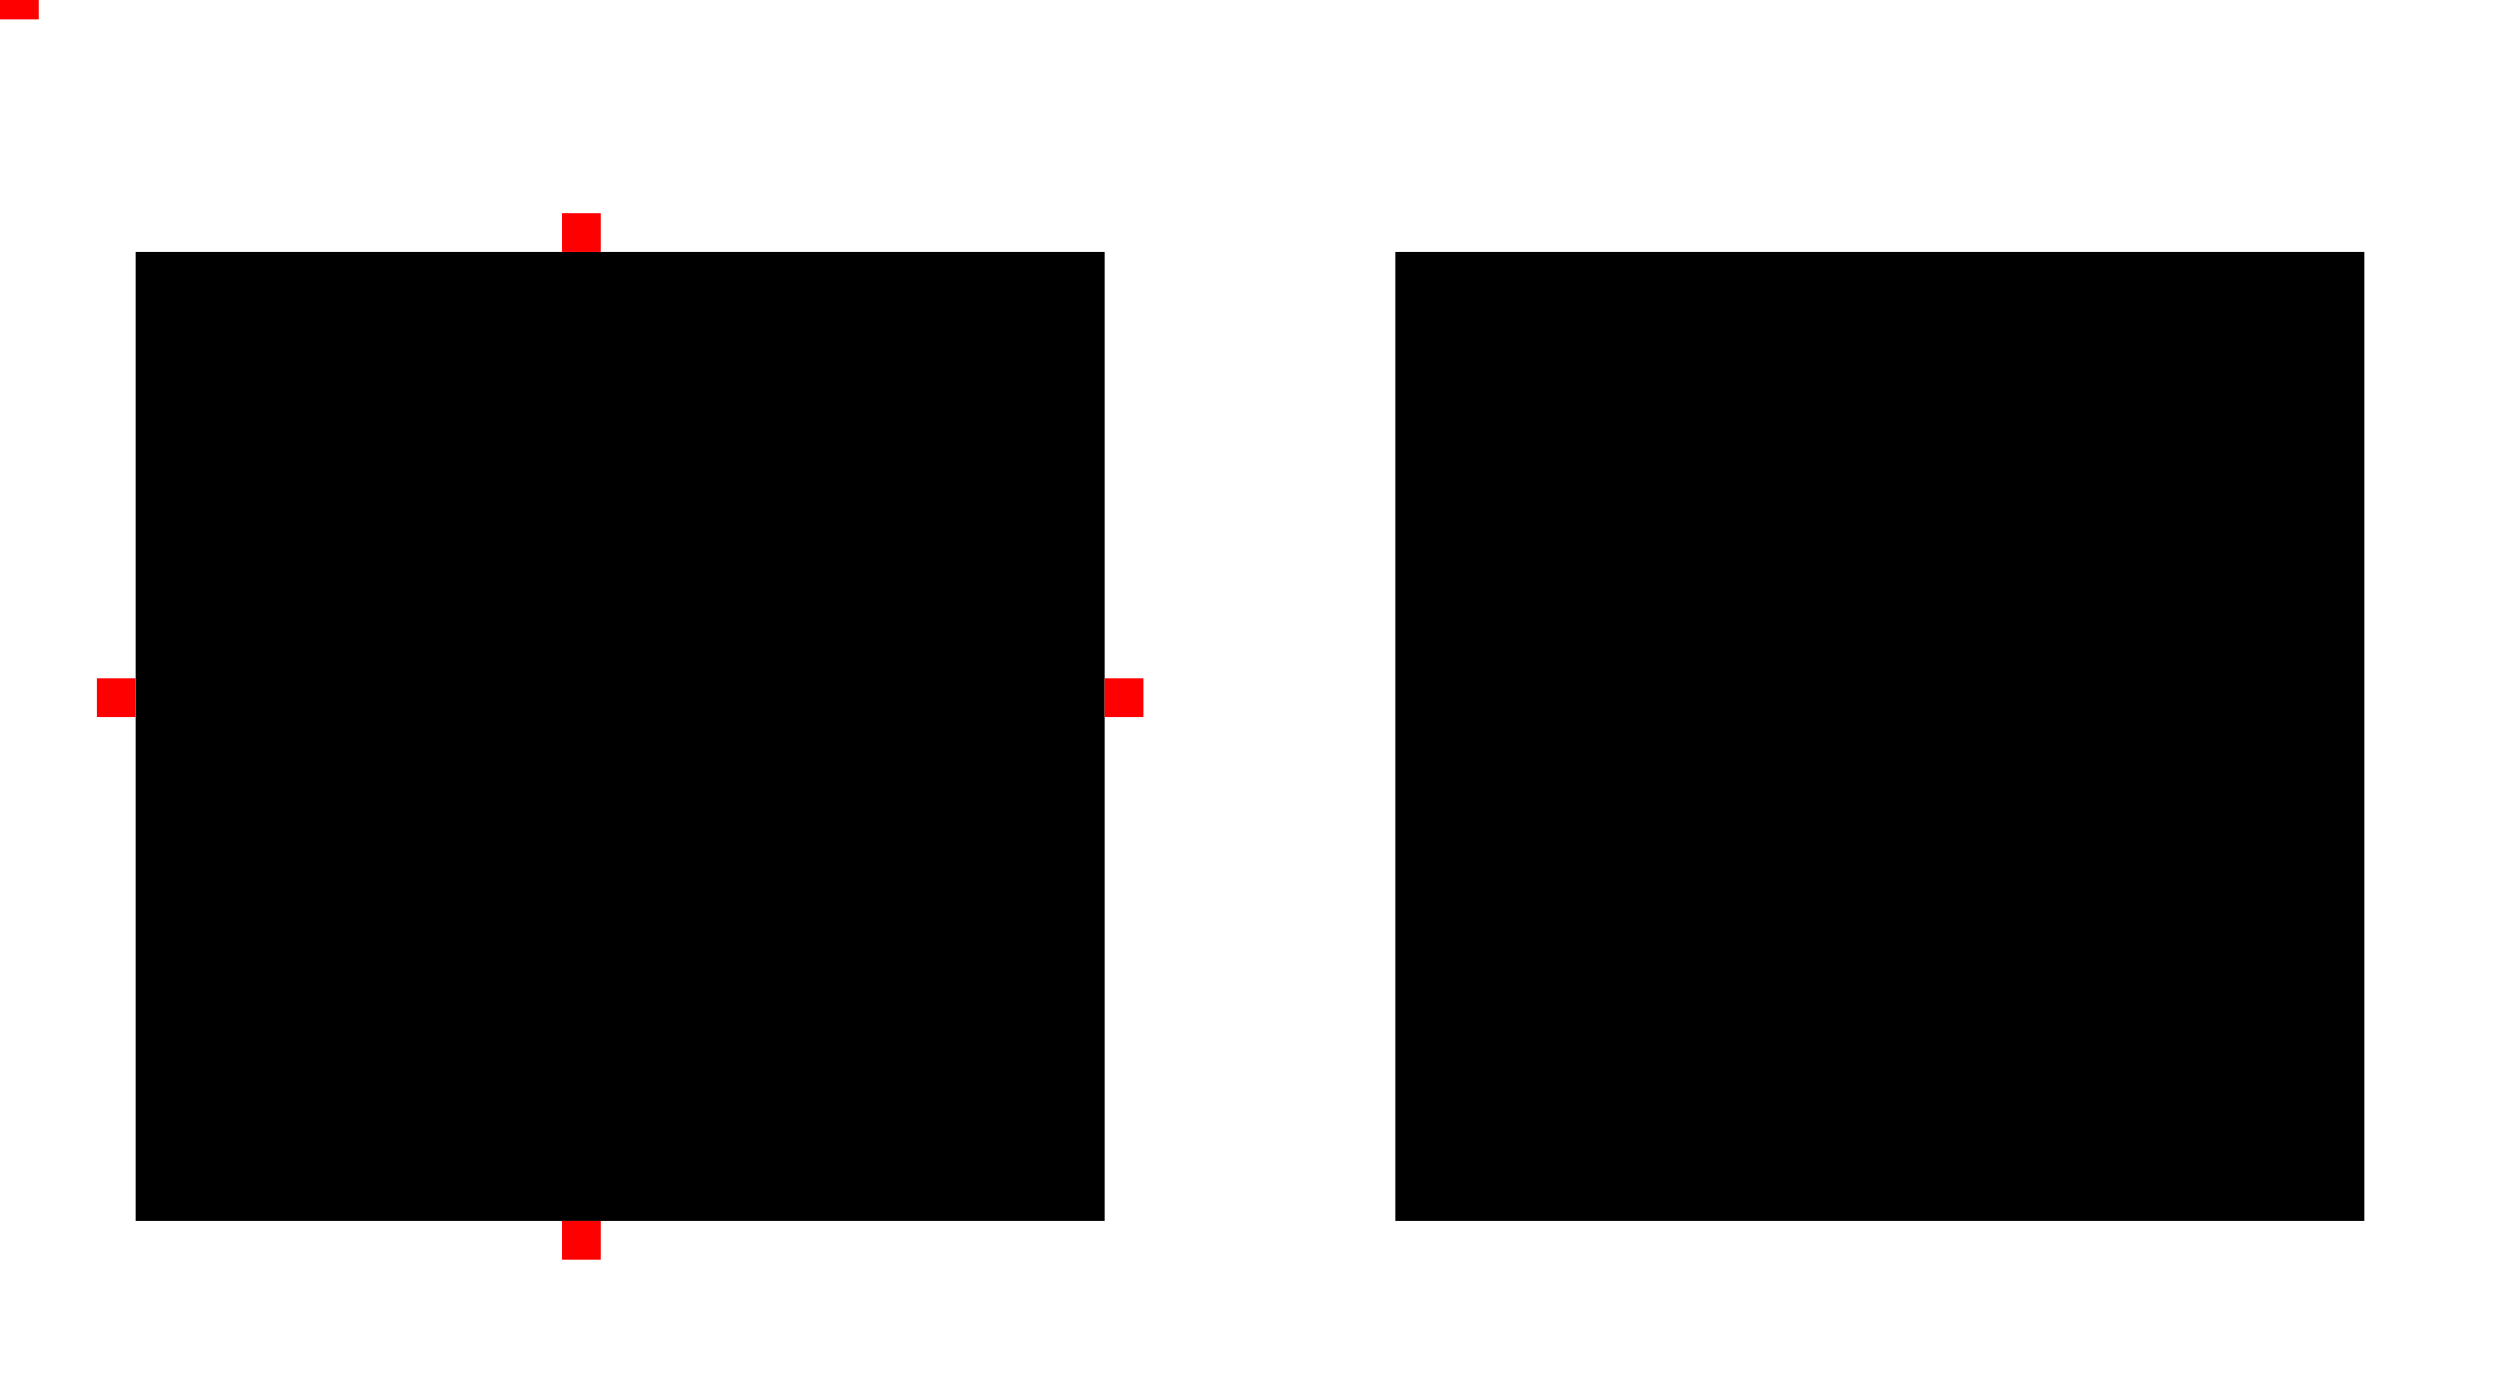
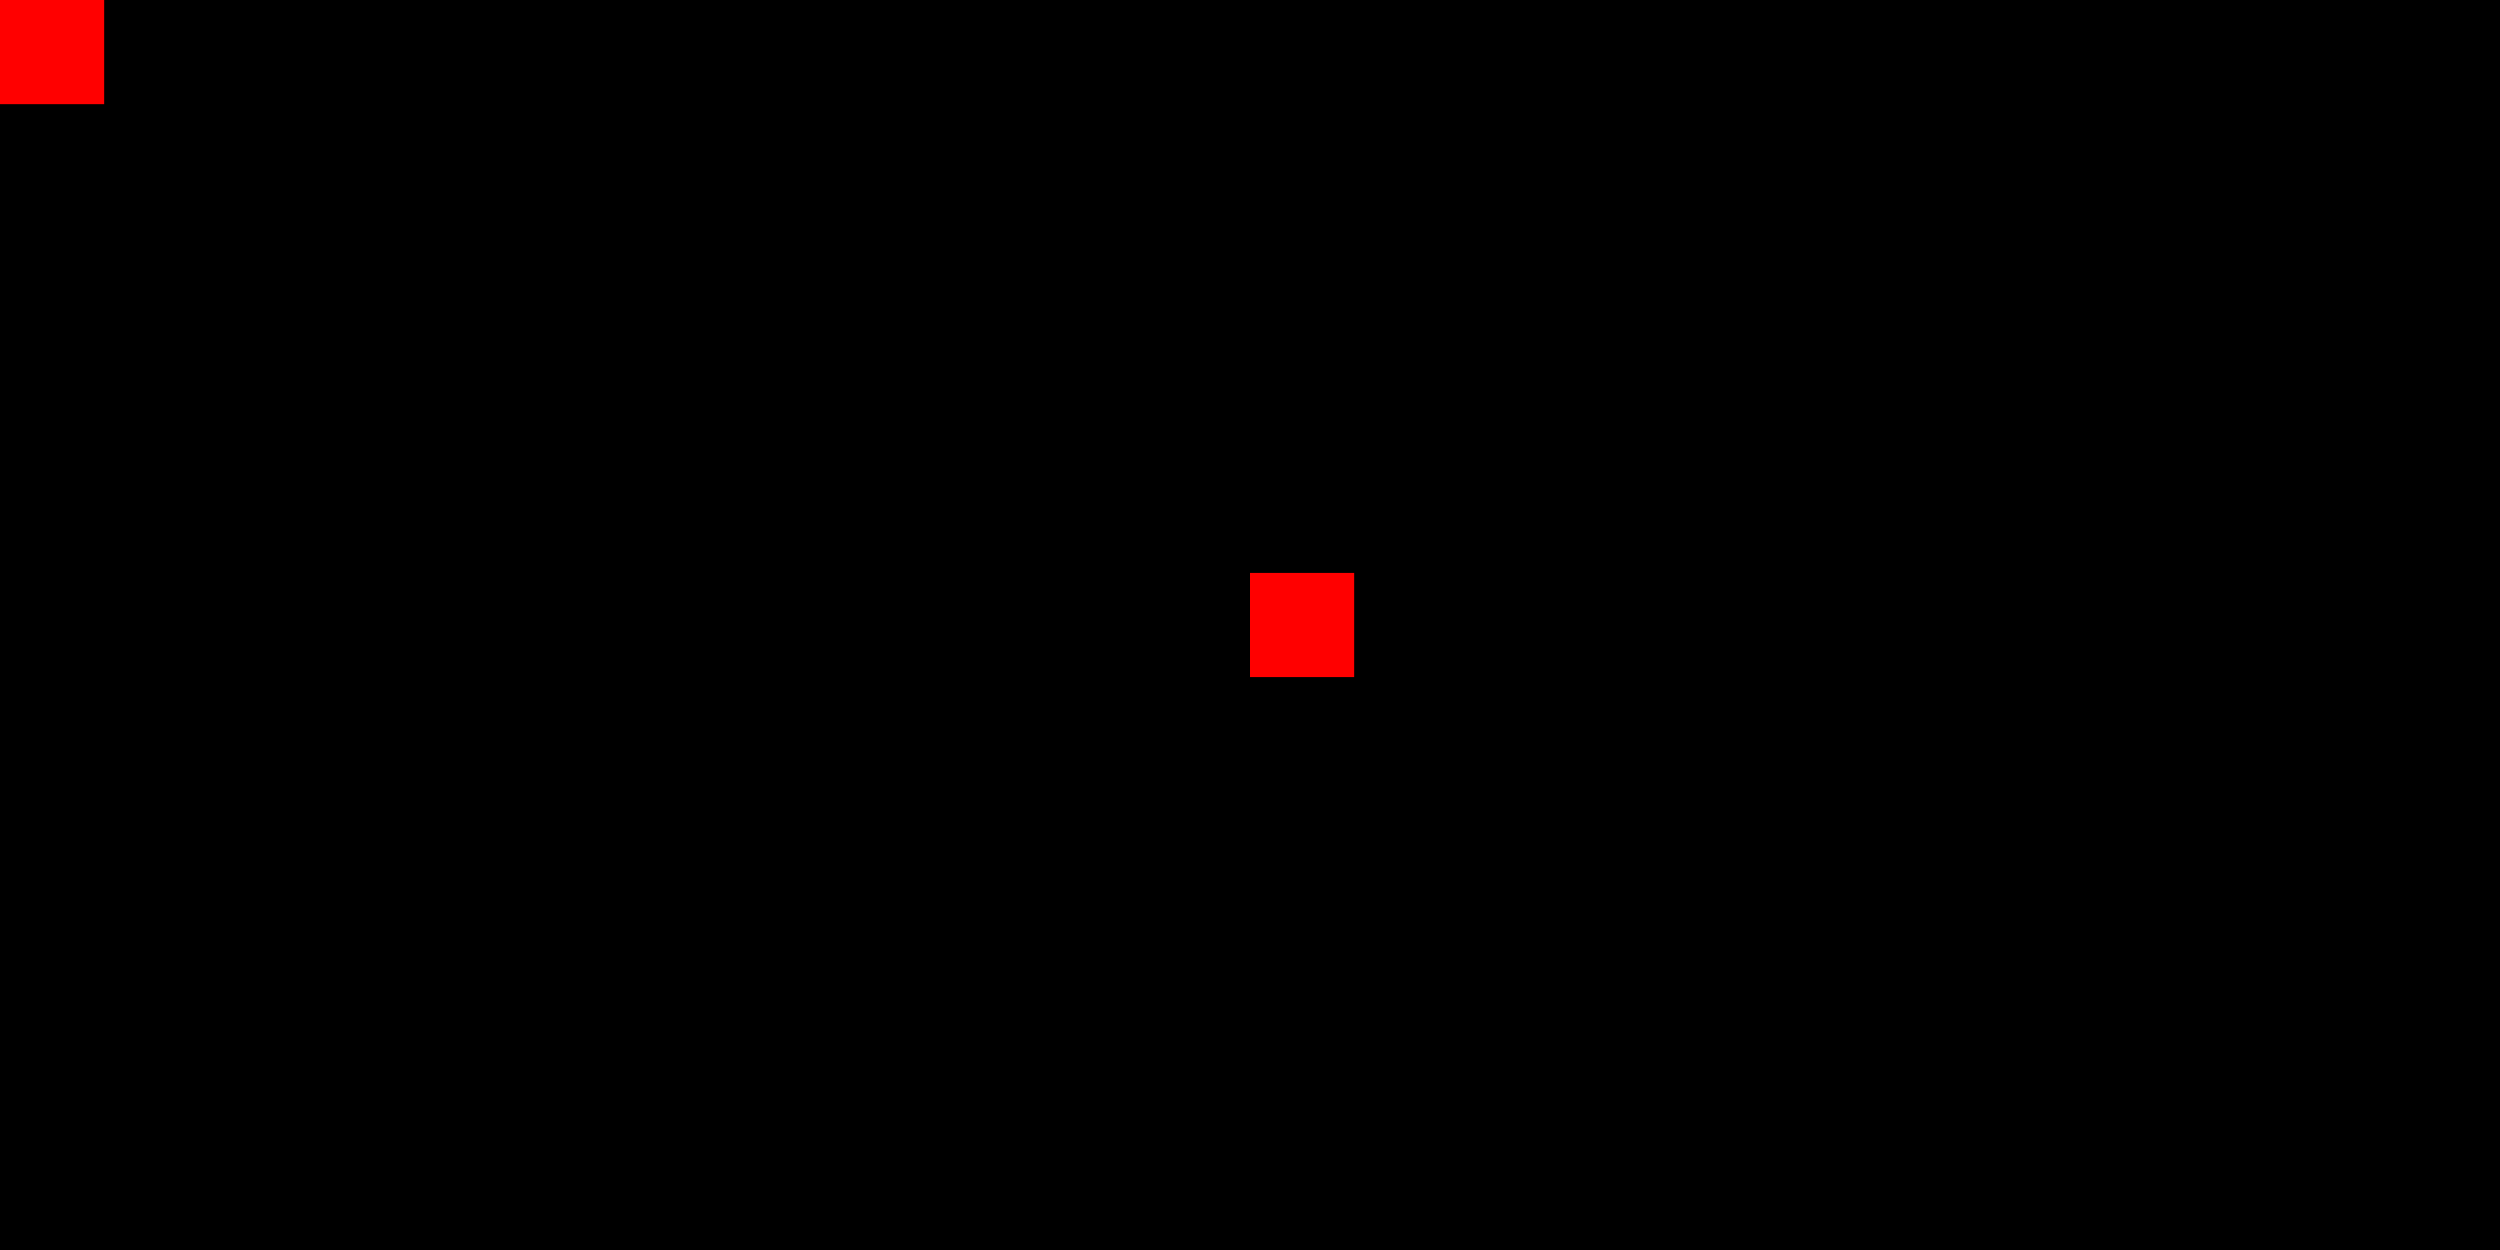
- <svg xmlns="http://www.w3.org/2000/svg" width="129" height="71" version="1">
-   <rect id="center" style="fill:#000000" width="50" height="50" x="7" y="13" />
-   <rect id="hint-top-margin" style="fill:#ff0000" width="2" height="2" x="29" y="11" />
-   <rect id="hint-bottom-margin" style="fill:#ff0000" width="2" height="2" x="29" y="63" />
-   <rect id="hint-left-margin" style="fill:#ff0000" width="2" height="2" x="5" y="35" />
-   <rect id="hint-right-margin" style="fill:#ff0000" width="2" height="2" x="57" y="35" />
-   <rect id="hint-tile-center" style="fill:#ff0000" width="2" height="2" x="0" y="-1" />
-   <rect id="mask-center" width="50" height="50" x="72" y="13" />
+ <svg xmlns="http://www.w3.org/2000/svg" width="48" height="24" version="1">
+   <rect id="center" style="fill:#000000" width="24" height="24" x="0" y="0" />
+   <rect id="mask-center" style="fill:#000000" width="24" height="24" x="24" y="0" />
+   <rect id="hint-top-margin" style="fill:#ff0000" width="2" height="2" x="11" y="-2" />
+   <rect id="hint-right-margin" style="fill:#ff0000" width="2" height="2" x="24" y="11" />
+   <rect id="hint-left-margin" style="fill:#ff0000" width="2" height="2" x="-2" y="11" />
+   <rect id="hint-bottom-margin" style="fill:#ff0000" width="2" height="2" x="11" y="24" />
+   <rect id="hint-tile-center" style="fill:#ff0000" width="2" height="2" x="0" y="0" />
</svg>
